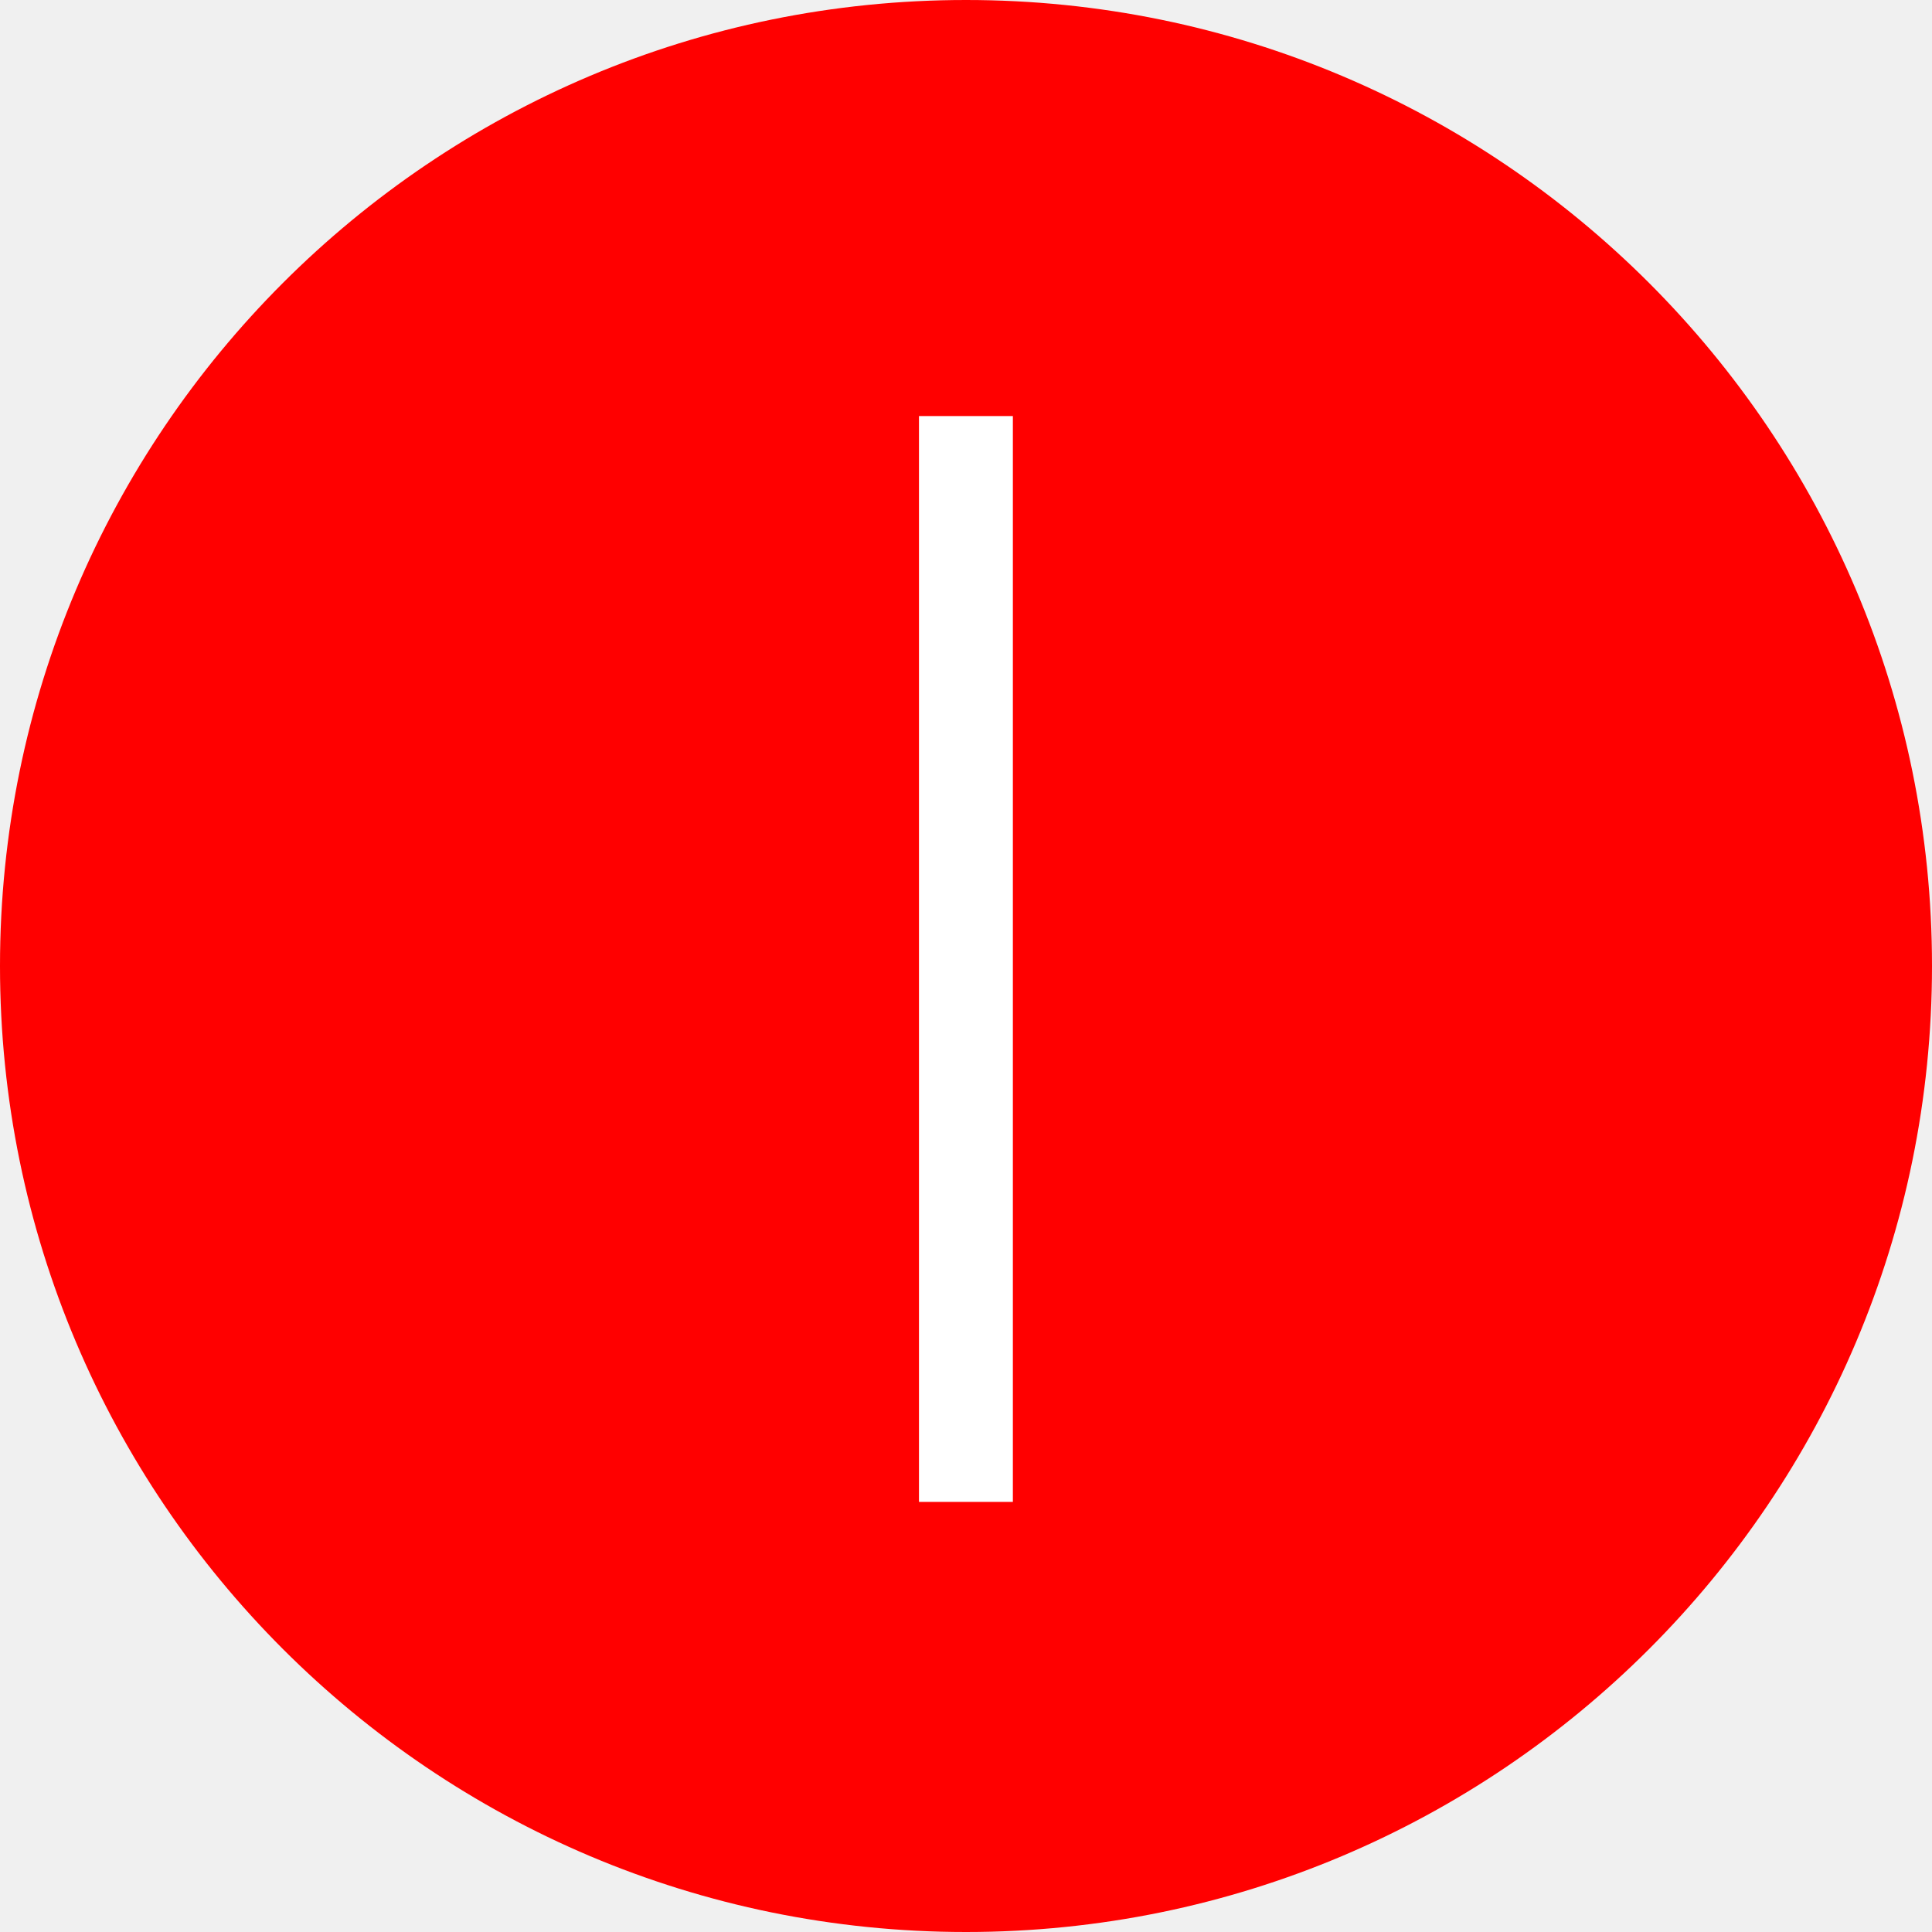
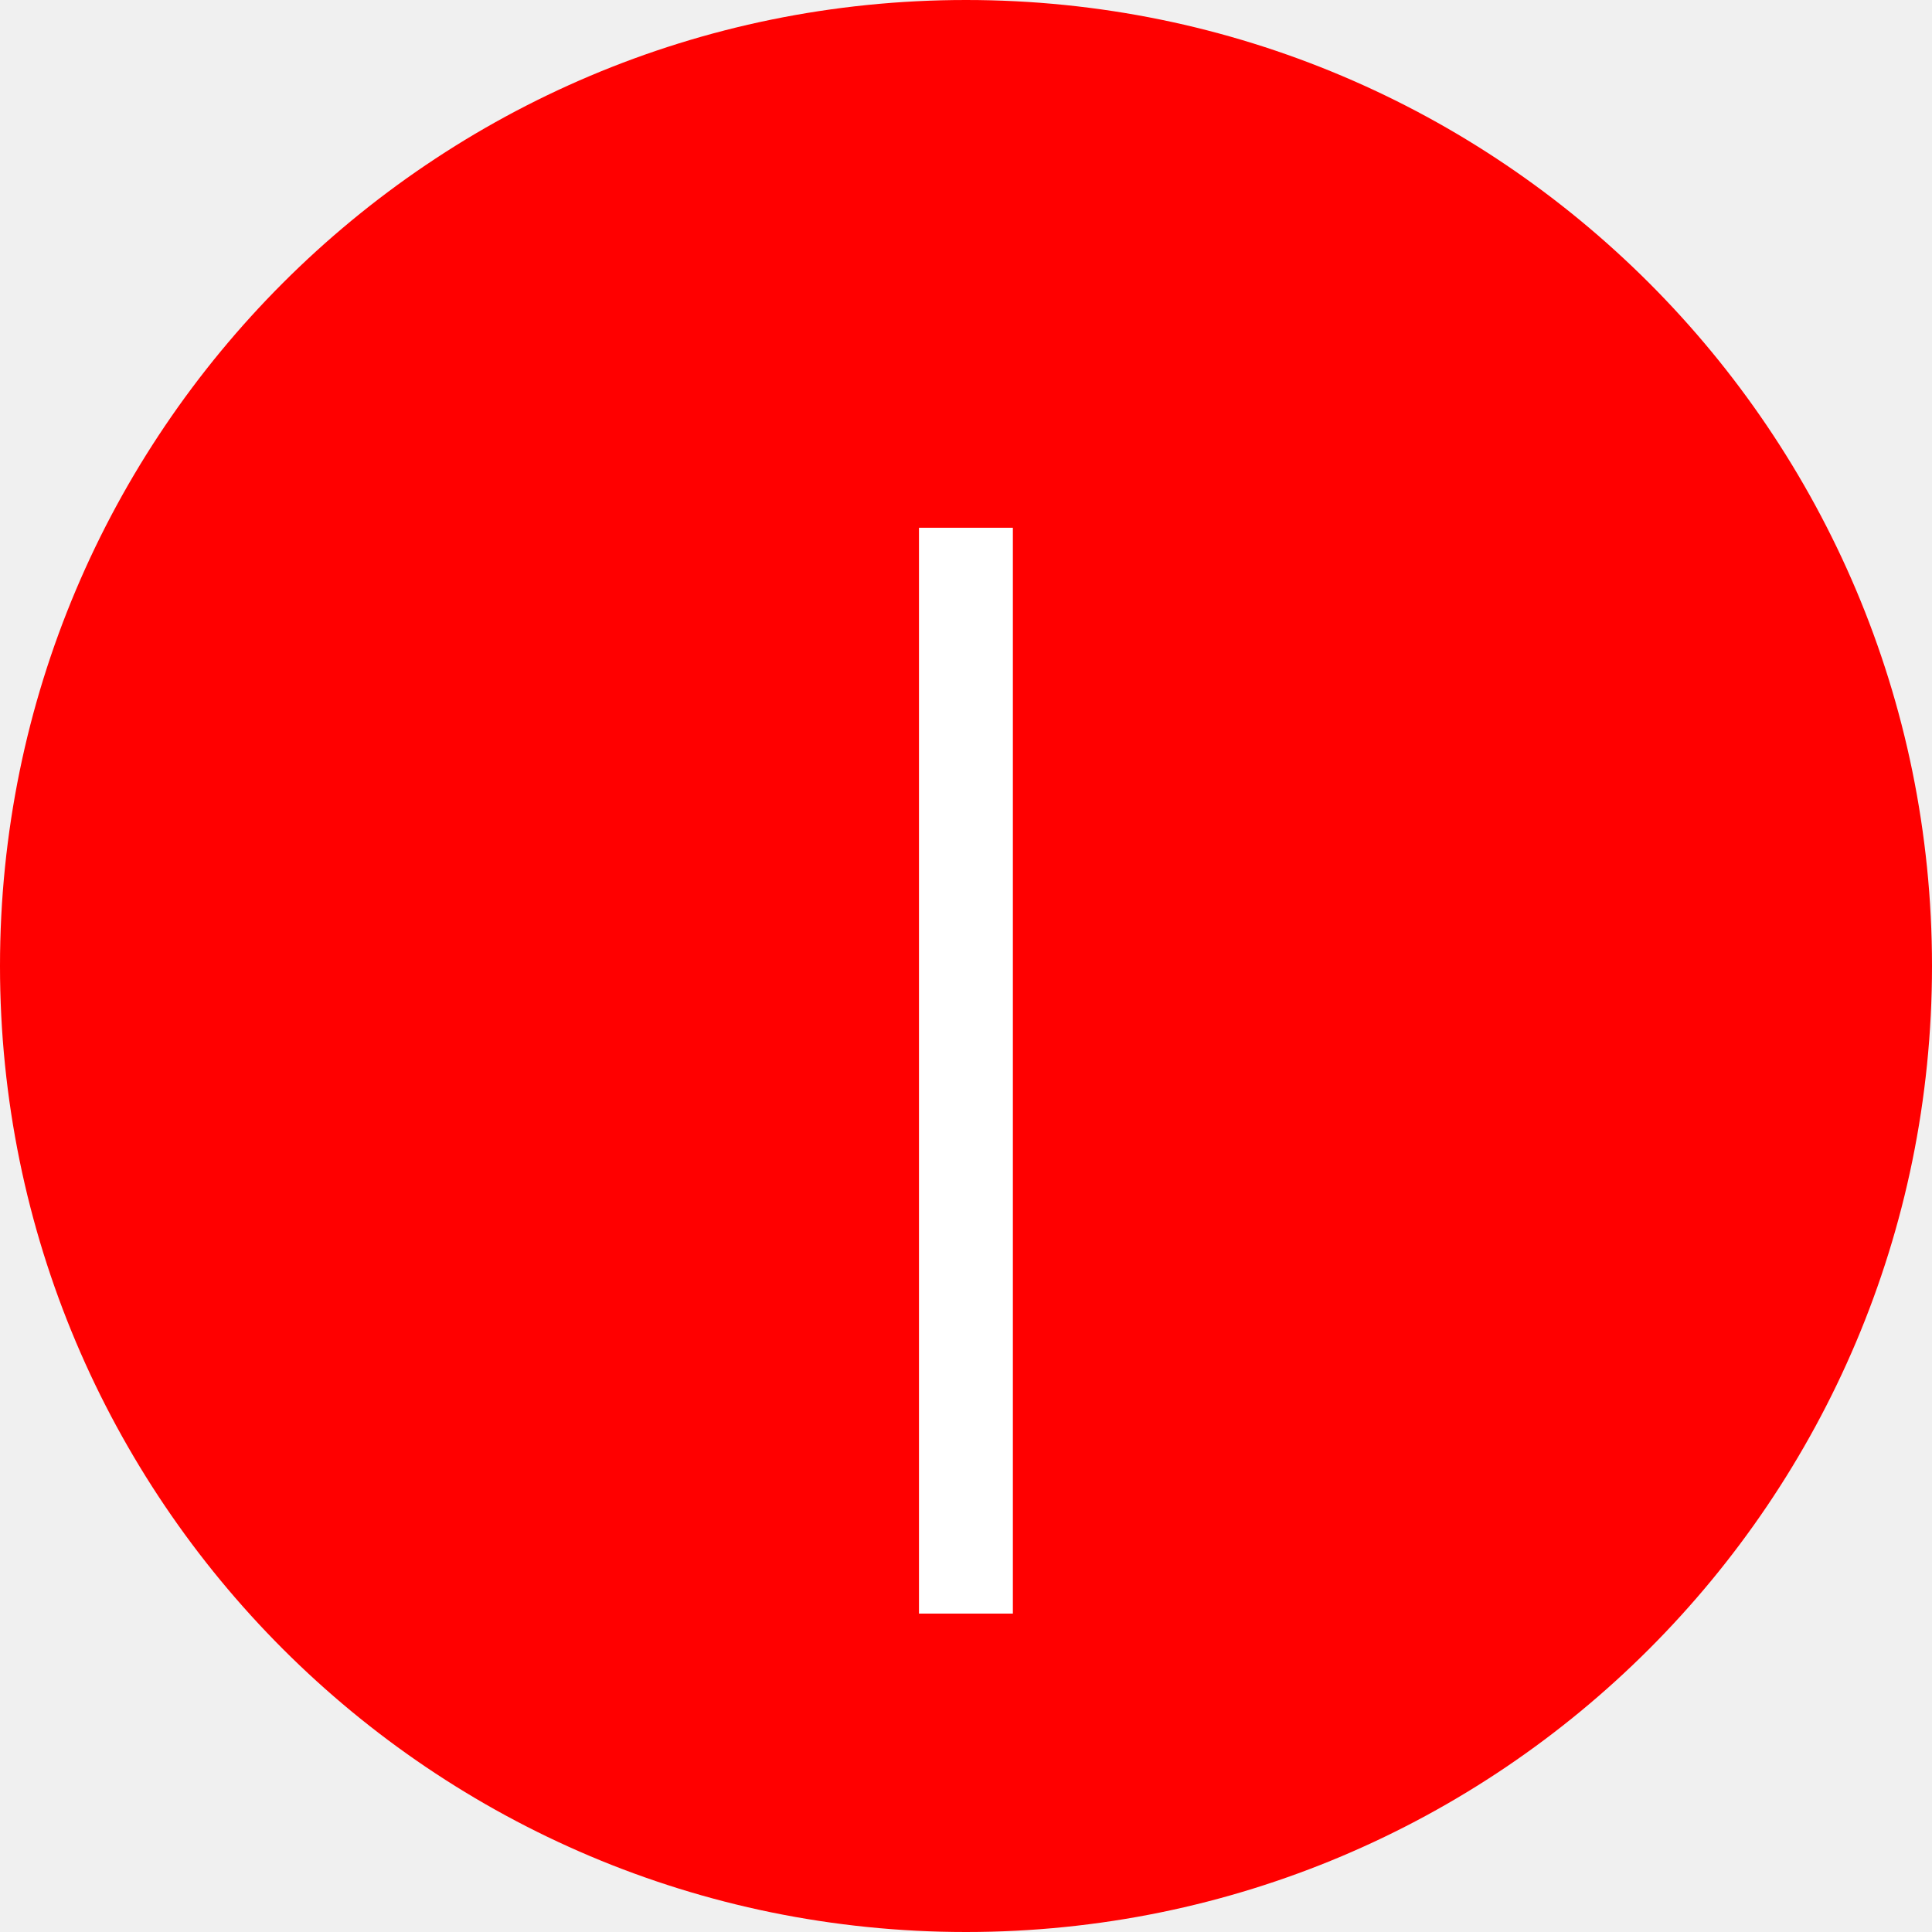
<svg xmlns="http://www.w3.org/2000/svg" viewBox="0 0 100 100">
  <circle cx="50" cy="50" r="50" fill="#ff0000" />
-   <text x="50" y="48" font-family="Arial, sans-serif" font-size="60" text-anchor="middle" dominant-baseline="middle" fill="white" font-weight="300">|</text>
+   <text x="50" y="50" font-family="Arial, sans-serif" font-size="60" text-anchor="middle" dominant-baseline="central" fill="white" font-weight="300">|</text>
</svg>
